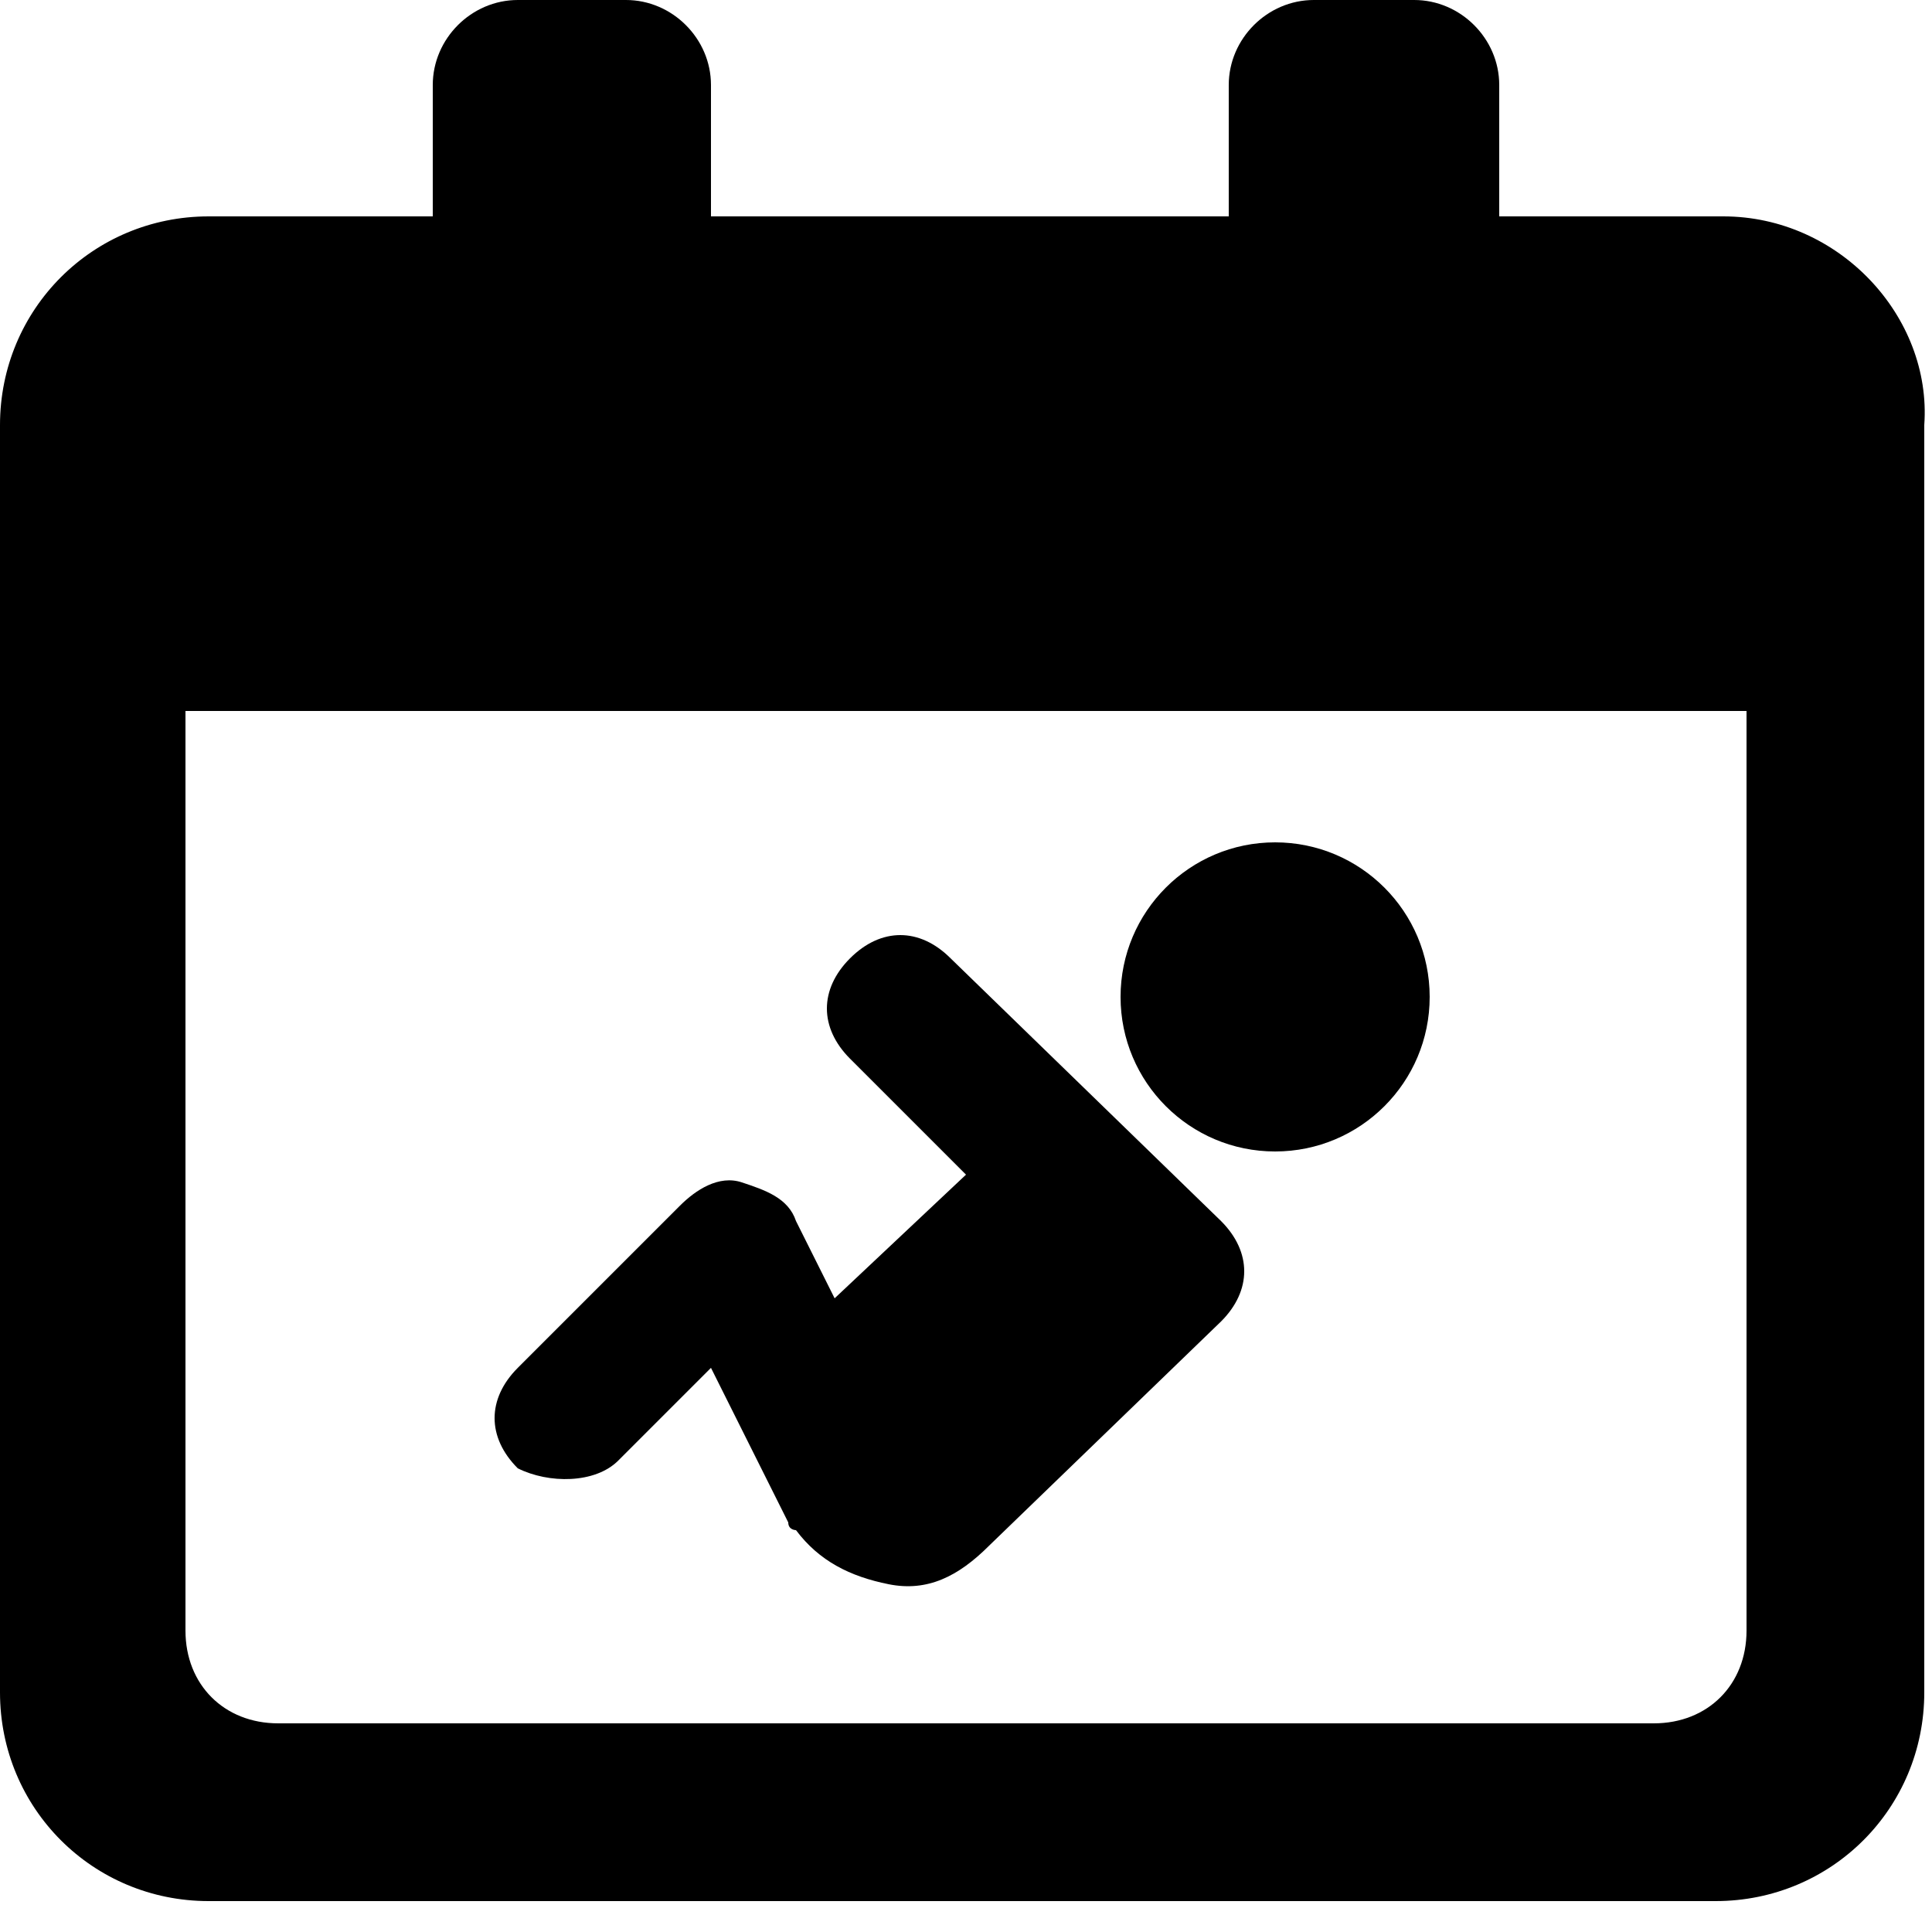
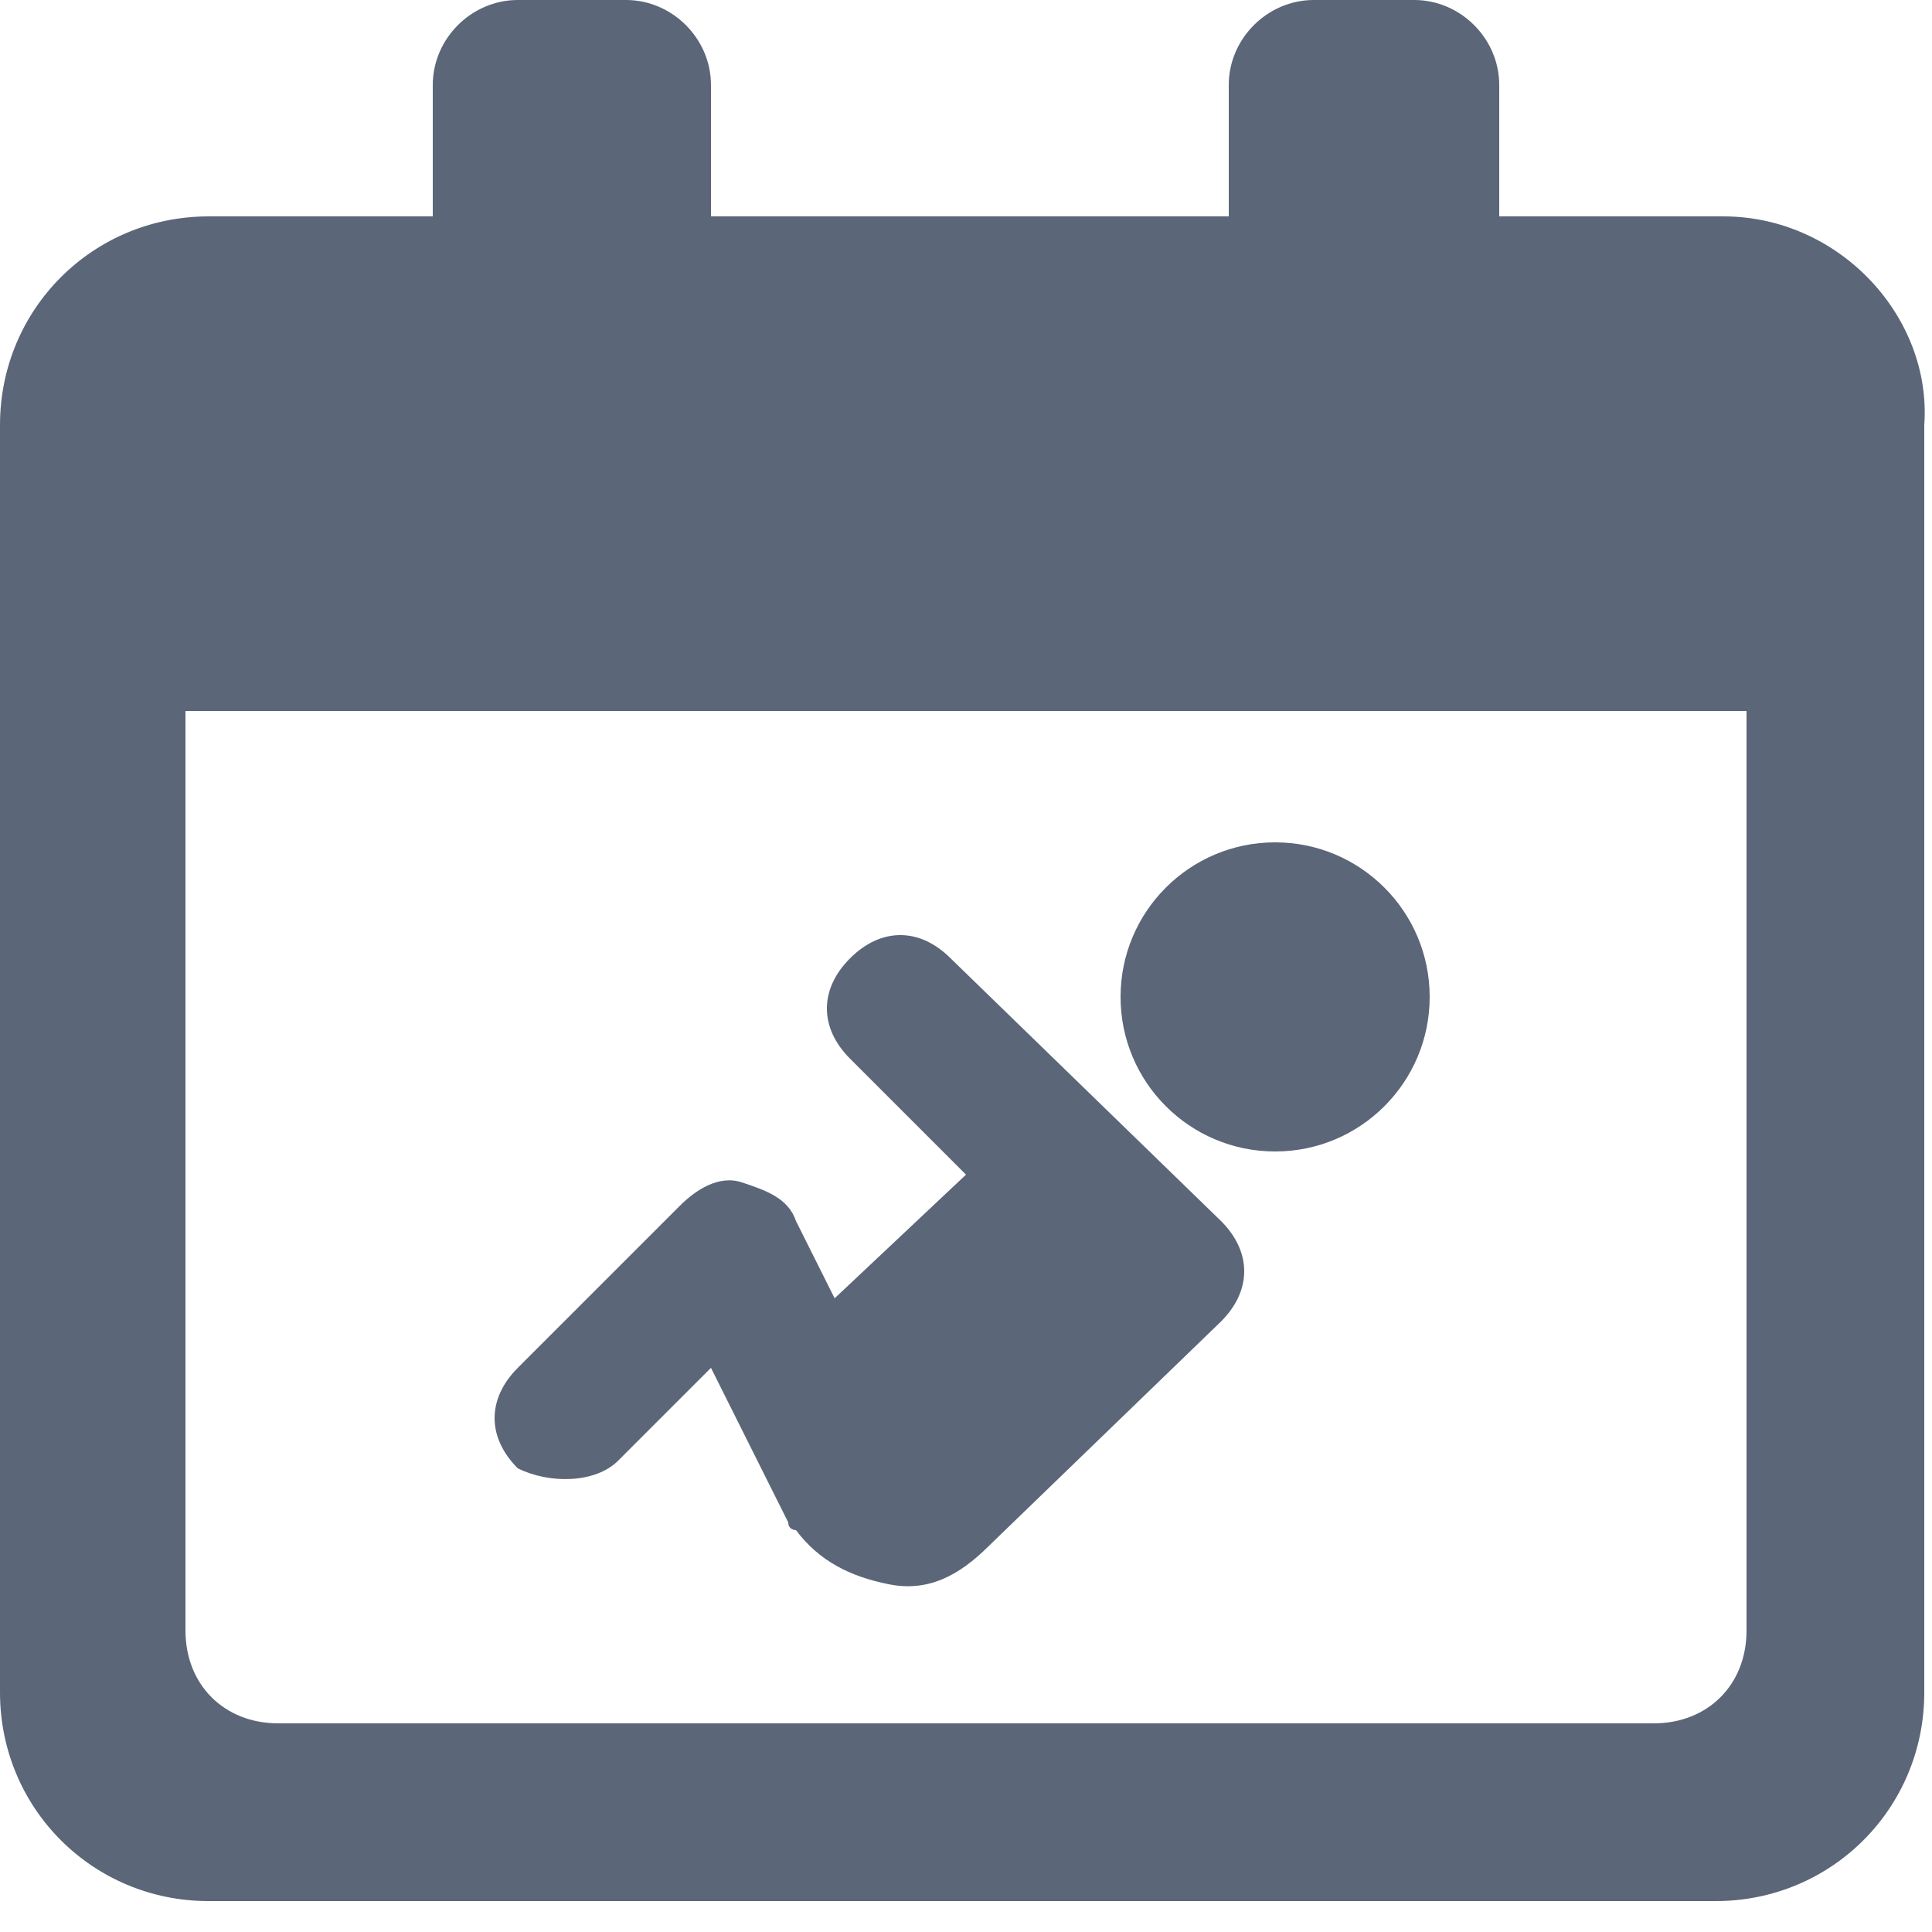
- <svg xmlns="http://www.w3.org/2000/svg" version="1.1" x="0px" y="0px" viewBox="0 0 25 25" style="enable-background:new 0 0 25 25;" xml:space="preserve">
-   <g id="Capa_2">
- </g>
-   <g id="Capa_1">
+ <svg xmlns="http://www.w3.org/2000/svg" version="1.1" id="Capa_1" x="0px" y="0px" viewBox="0 0 25 25" style="enable-background:new 0 0 25 25;" xml:space="preserve">
+   <style type="text/css">
+ 	.st0{fill:#5B6678;}
+ </style>
+   <g>
    <g>
-       <ellipse cx="16.5" cy="12.9" rx="2" ry="2" />
-       <path d="M8,18.9l1.2-1.2l1,2c0,0.1,0.1,0.1,0.1,0.1c0.3,0.4,0.7,0.6,1.2,0.7s0.9-0.1,1.3-0.5l3-2.9c0.4-0.4,0.4-0.9,0-1.3    l-3.5-3.4c-0.4-0.4-0.9-0.4-1.3,0c-0.4,0.4-0.4,0.9,0,1.3l1.5,1.5l-1.7,1.6l-0.5-1c-0.1-0.3-0.4-0.4-0.7-0.5    c-0.3-0.1-0.6,0.1-0.8,0.3l-2.1,2.1c-0.4,0.4-0.4,0.9,0,1.3C7.1,19.2,7.7,19.2,8,18.9z" />
-       <path d="M22.3,2.8h-2.9V1.1c0-0.6-0.5-1.1-1.1-1.1H17c-0.6,0-1.1,0.5-1.1,1.1v1.7H9.2V1.1C9.2,0.5,8.7,0,8.1,0H6.7    C6.1,0,5.6,0.5,5.6,1.1v1.7H2.7C1.2,2.8,0,4,0,5.5v16.4c0,1.5,1.2,2.7,2.7,2.7h19.5c1.5,0,2.7-1.2,2.7-2.7V5.5    C25,4.1,23.8,2.8,22.3,2.8z M22.6,21.1c0,0.7-0.5,1.2-1.2,1.2H3.6c-0.7,0-1.2-0.5-1.2-1.2V9.2h20.2L22.6,21.1L22.6,21.1z" />
+       <ellipse class="st0" cx="16.5" cy="12.9" rx="2" ry="2" />
+       <path class="st0" d="M8,18.9l1.2-1.2l1,2c0,0.1,0.1,0.1,0.1,0.1c0.3,0.4,0.7,0.6,1.2,0.7s0.9-0.1,1.3-0.5l3-2.9    c0.4-0.4,0.4-0.9,0-1.3l-3.5-3.4c-0.4-0.4-0.9-0.4-1.3,0c-0.4,0.4-0.4,0.9,0,1.3l1.5,1.5l-1.7,1.6l-0.5-1    c-0.1-0.3-0.4-0.4-0.7-0.5S9,15.4,8.8,15.6l-2.1,2.1c-0.4,0.4-0.4,0.9,0,1.3C7.1,19.2,7.7,19.2,8,18.9z" />
+       <path class="st0" d="M22.3,2.8h-2.9V1.1c0-0.6-0.5-1.1-1.1-1.1H17c-0.6,0-1.1,0.5-1.1,1.1v1.7H9.2V1.1C9.2,0.5,8.7,0,8.1,0H6.7    C6.1,0,5.6,0.5,5.6,1.1v1.7H2.7C1.2,2.8,0,4,0,5.5v16.4c0,1.5,1.2,2.7,2.7,2.7h19.5c1.5,0,2.7-1.2,2.7-2.7V5.5    C25,4.1,23.8,2.8,22.3,2.8z M22.6,21.1c0,0.7-0.5,1.2-1.2,1.2H3.6c-0.7,0-1.2-0.5-1.2-1.2V9.2h20.2V21.1L22.6,21.1z" />
    </g>
  </g>
</svg>
